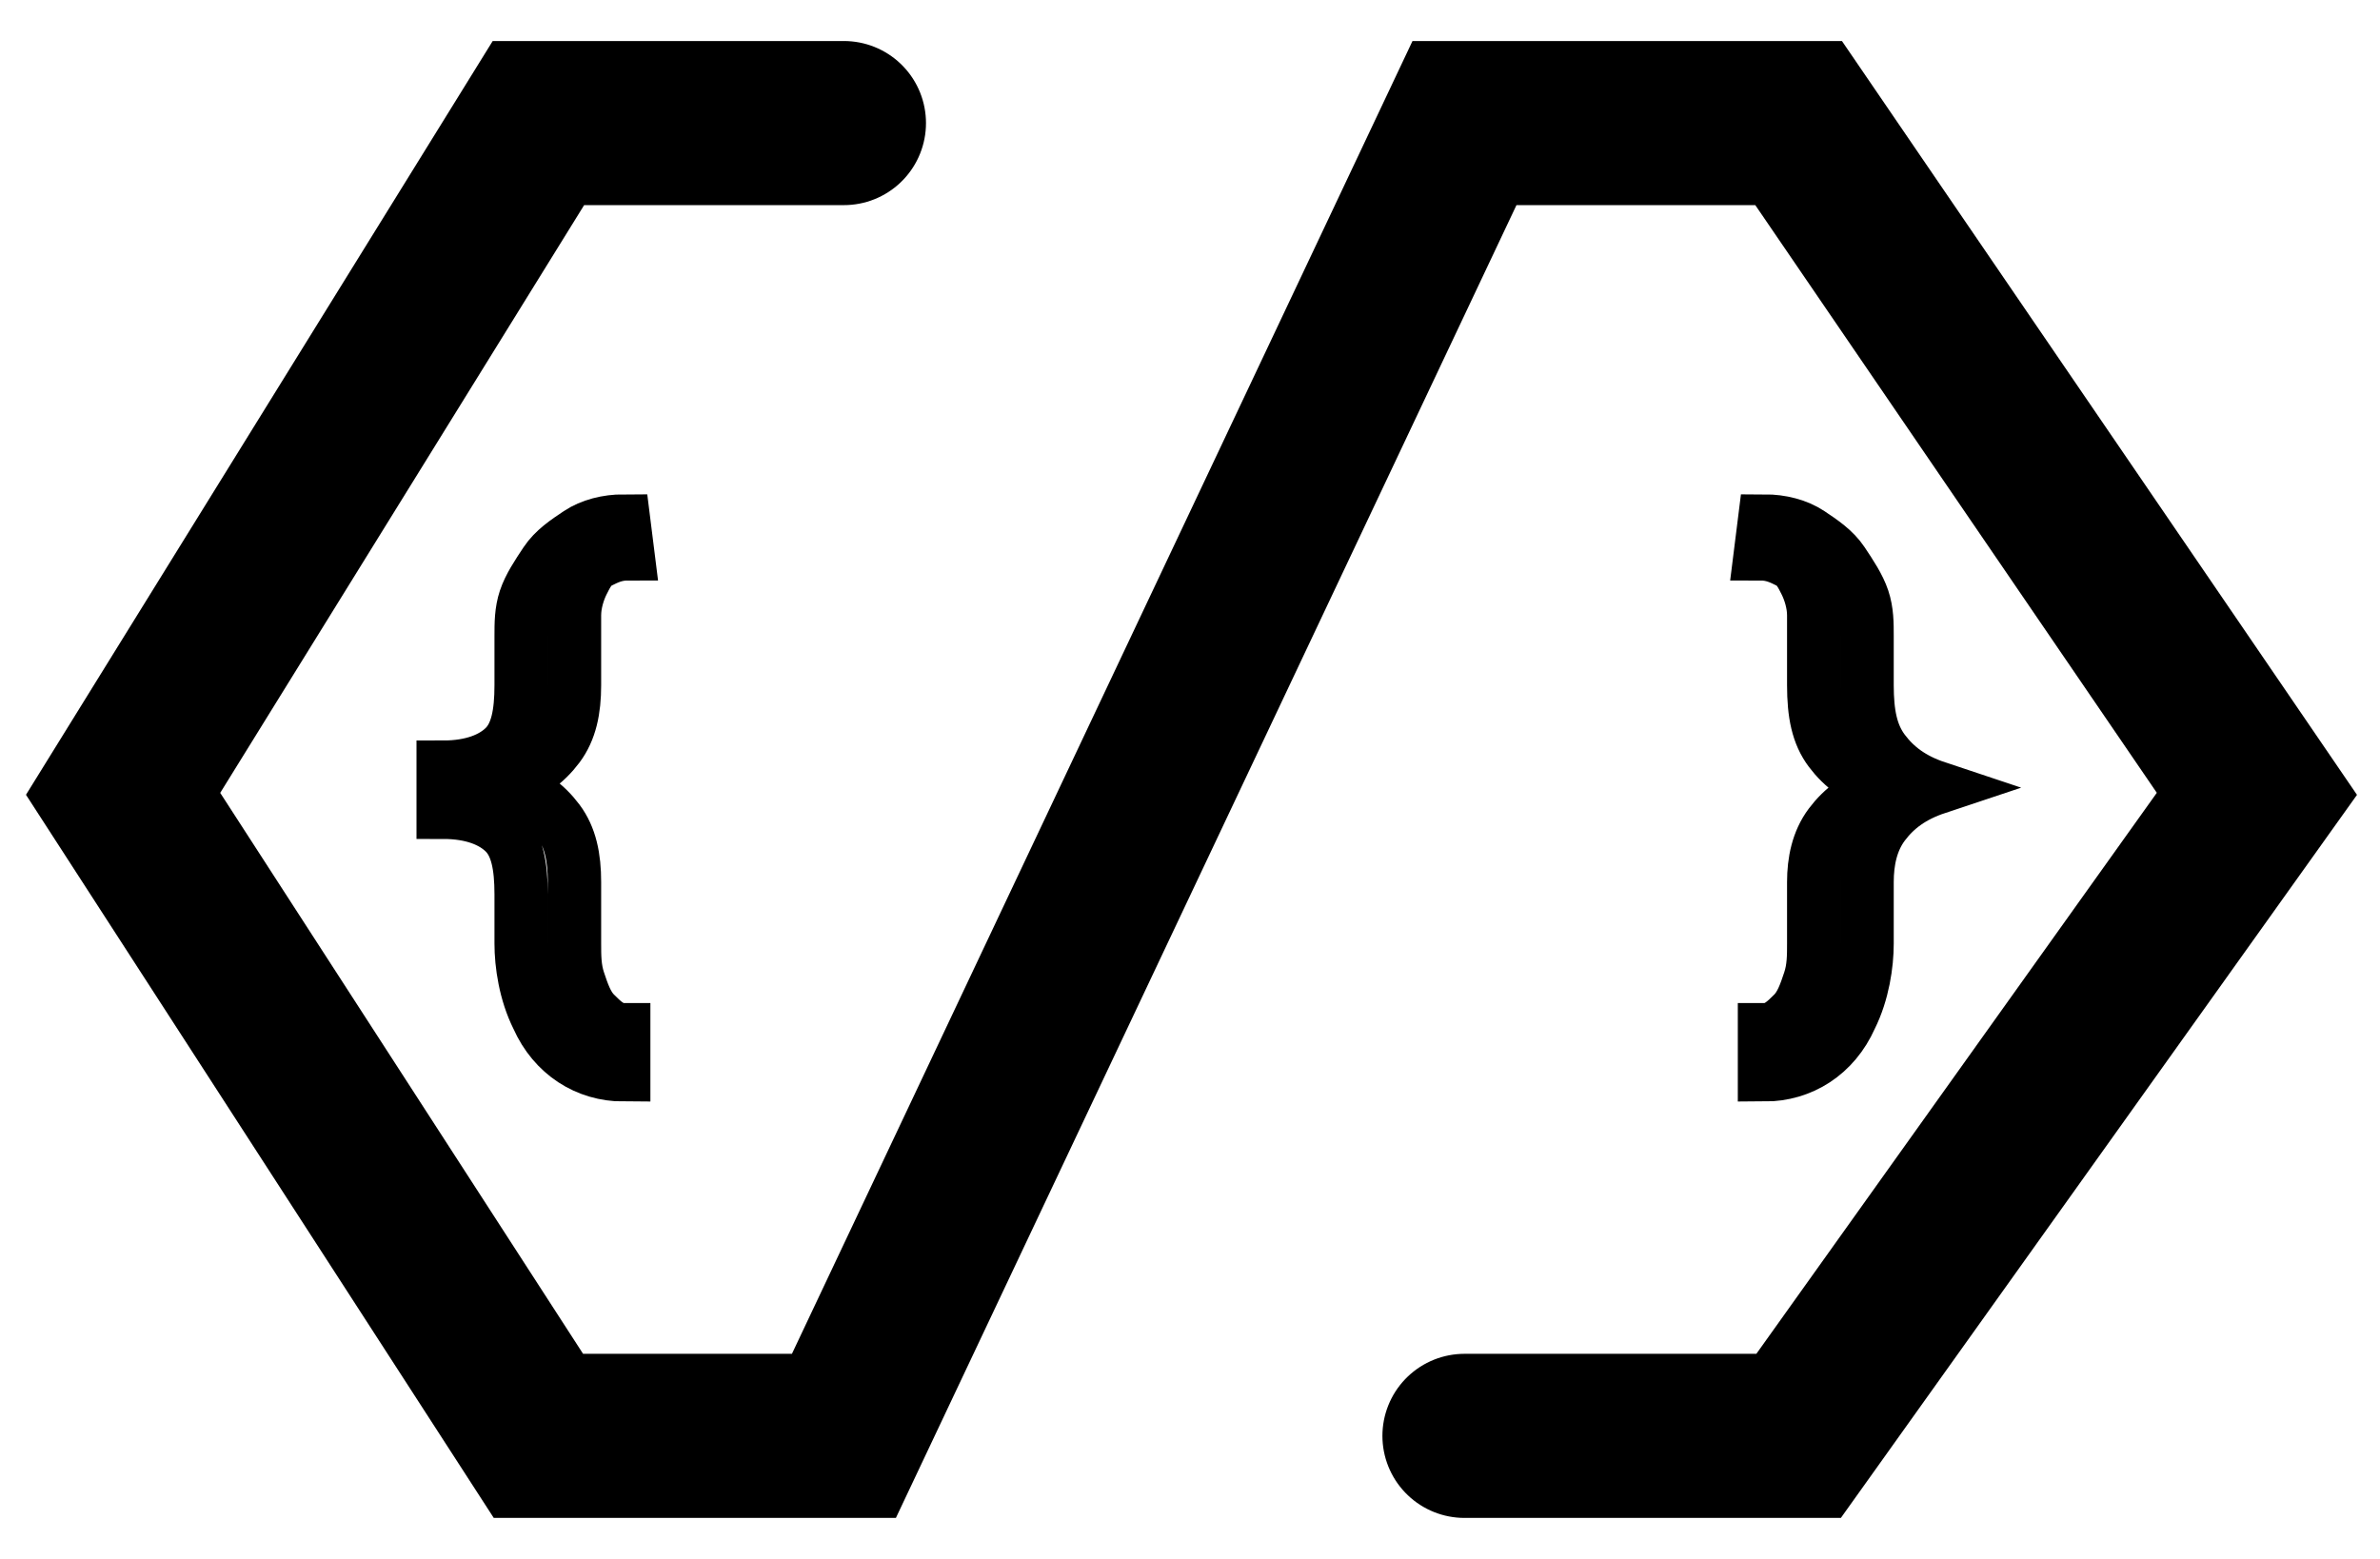
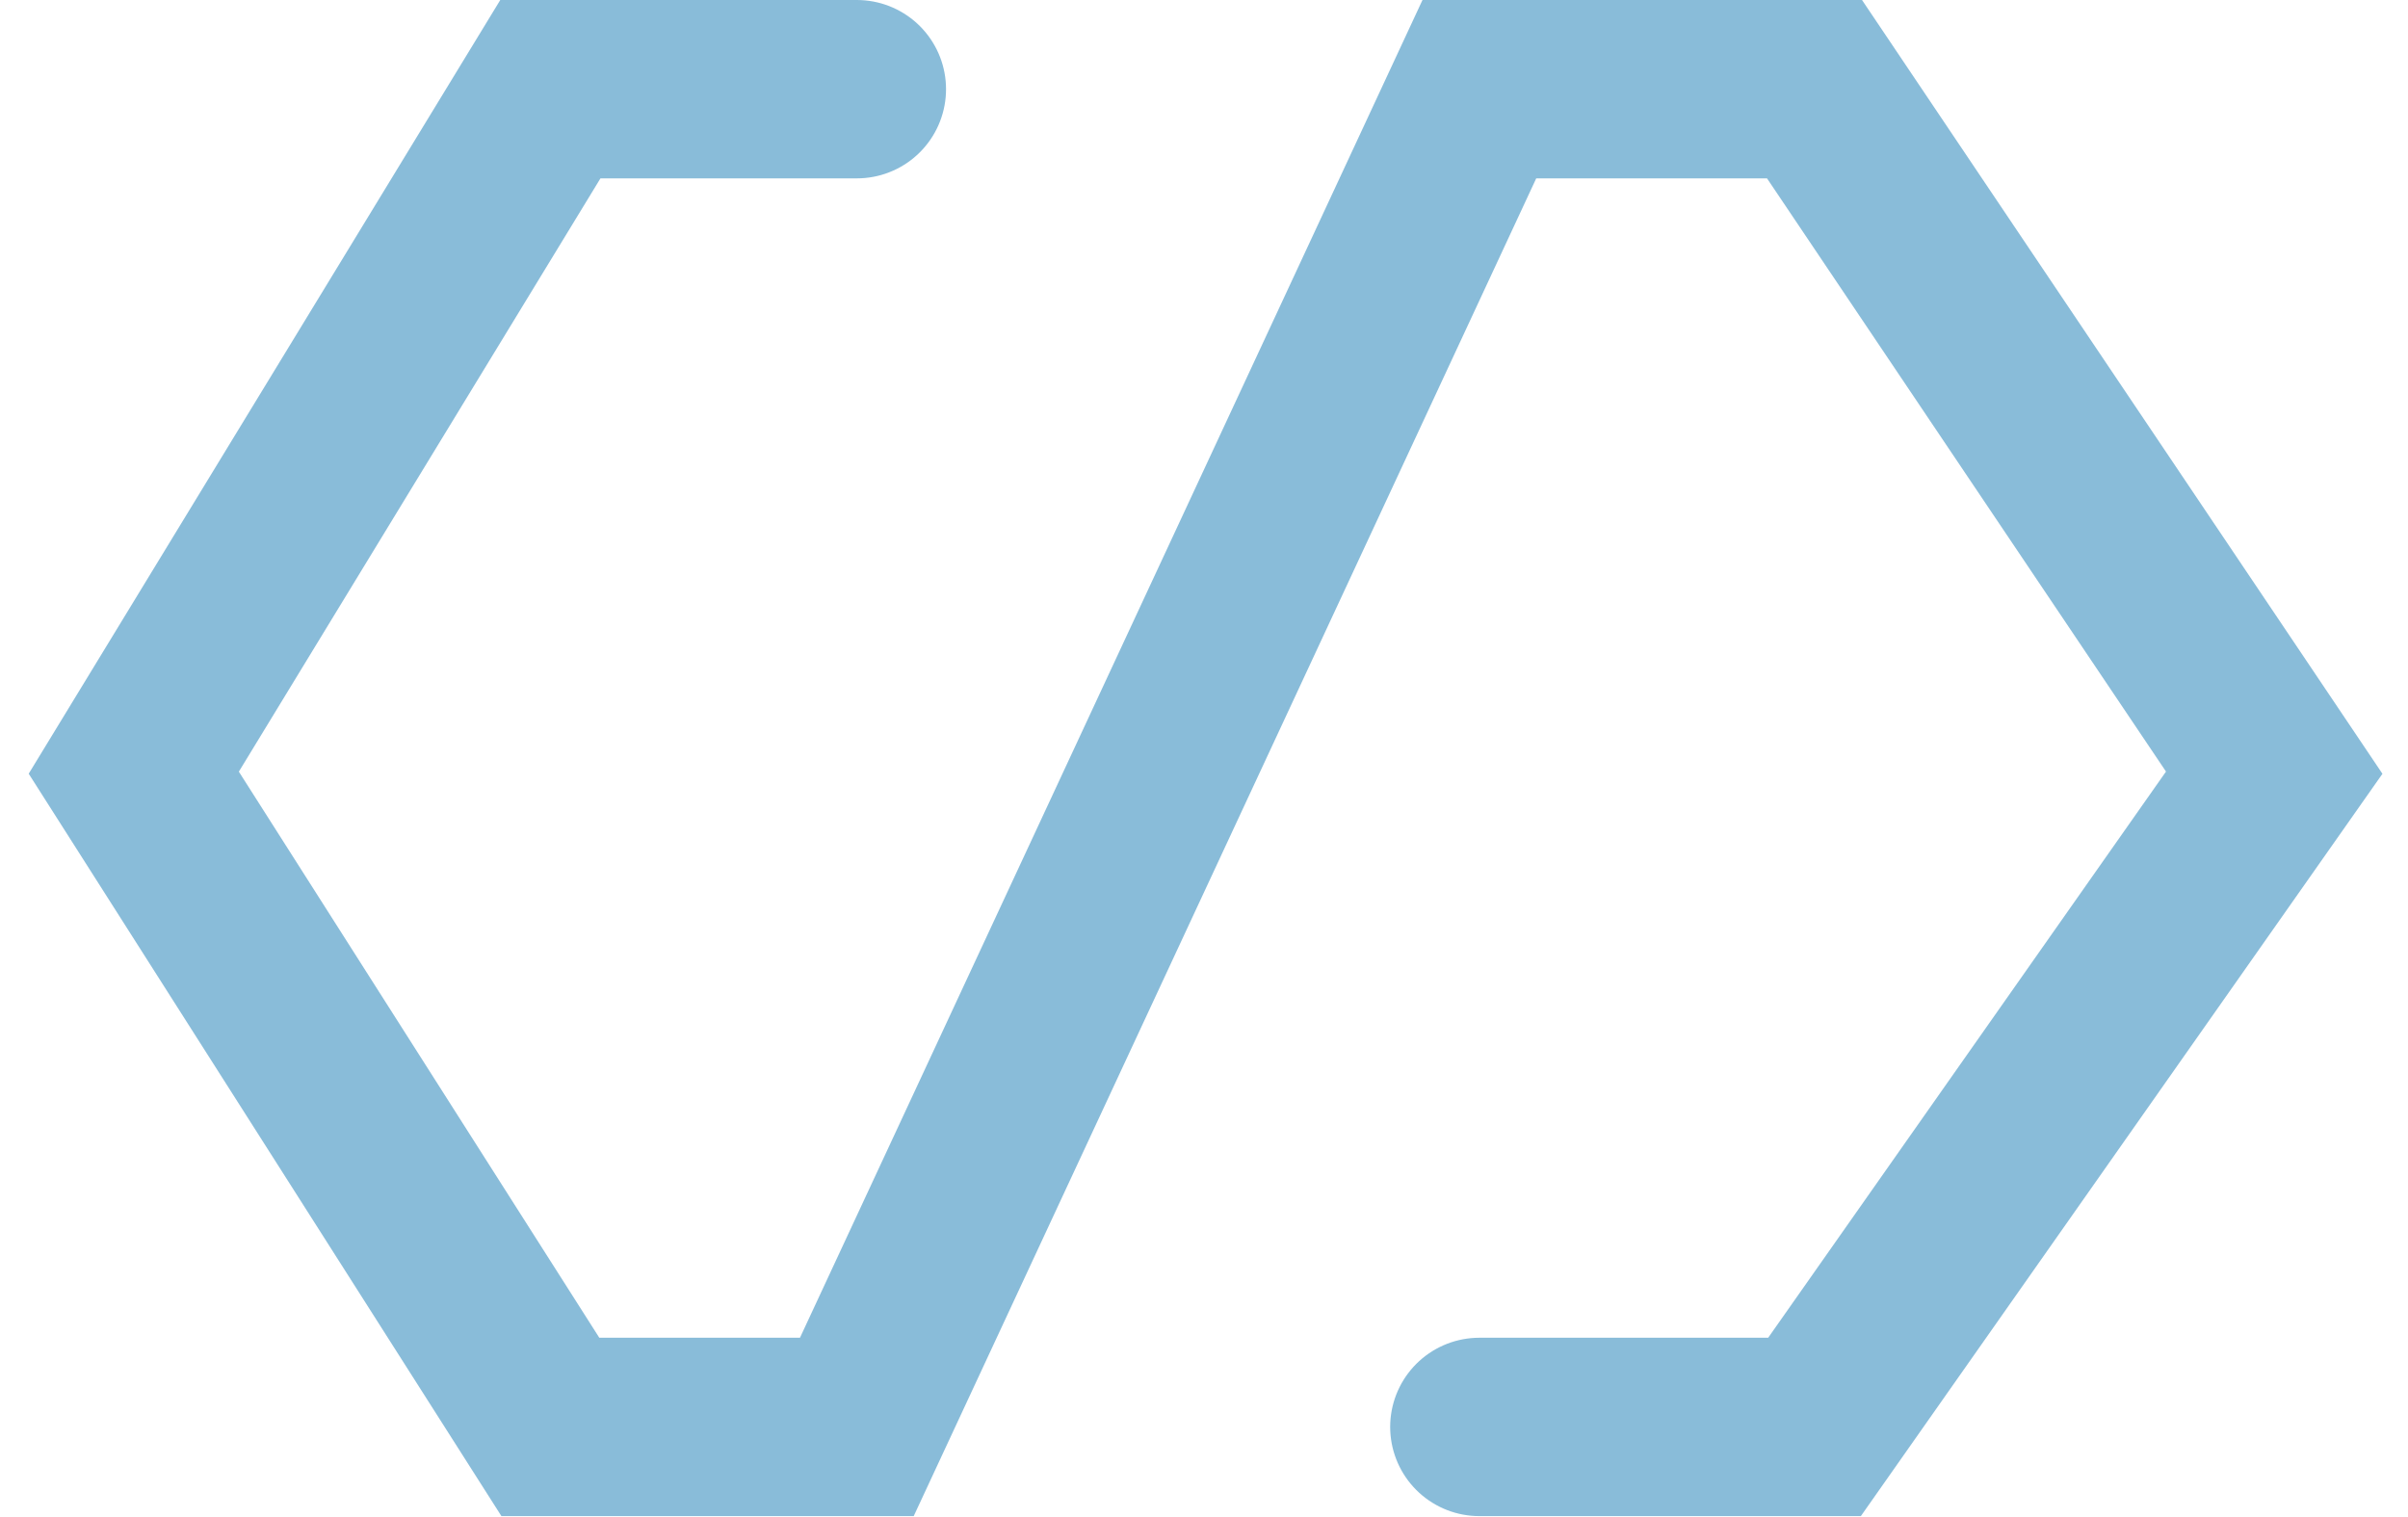
- <svg xmlns="http://www.w3.org/2000/svg" width="58" height="38" viewBox="0 0 58 38" fill="none">
-   <path d="M15.2 26.2C14.3 26.2 13.5 25.7 13.1 24.8C12.8 24.2 12.7 23.5 12.7 23V21.8C12.7 21.1 12.6 20.6 12.3 20.3C12 20 11.5 19.8 10.8 19.8V18.7C11.5 18.7 12 18.5 12.3 18.2C12.6 17.9 12.7 17.4 12.7 16.7V15.5C12.7 15.2 12.7 14.9 12.8 14.6C12.9 14.3 13.1 14 13.3 13.7C13.5 13.4 13.8 13.2 14.1 13C14.4 12.8 14.8 12.7 15.2 12.7L15.3 13.5C15 13.5 14.8 13.6 14.6 13.7C14.4 13.8 14.3 14 14.2 14.2C14.1 14.4 14 14.7 14 15V16.7C14 17.3 13.9 17.8 13.6 18.2C13.3 18.6 12.9 18.9 12.3 19.1C12.9 19.3 13.3 19.6 13.6 20C13.9 20.4 14 20.9 14 21.5V23C14 23.3 14 23.6 14.1 23.9C14.2 24.2 14.3 24.5 14.5 24.7C14.7 24.9 14.9 25.1 15.2 25.1L15.2 26.2Z" fill="none" stroke="currentColor" stroke-width="1.3" />
-   <path d="M43 25.1C43.3 25.1 43.5 24.9 43.7 24.7C43.9 24.5 44 24.2 44.1 23.9C44.2 23.6 44.2 23.3 44.2 23V21.5C44.2 21 44.3 20.5 44.6 20.1C44.9 19.7 45.3 19.4 45.9 19.2C45.3 19 44.9 18.7 44.6 18.3C44.3 17.9 44.2 17.4 44.2 16.7V15C44.2 14.7 44.1 14.4 44 14.2C43.9 14 43.8 13.8 43.6 13.7C43.4 13.6 43.2 13.5 42.9 13.5L43 12.7C43.4 12.7 43.8 12.8 44.1 13C44.4 13.2 44.7 13.4 44.9 13.7C45.1 14 45.3 14.3 45.4 14.6C45.5 14.9 45.5 15.2 45.5 15.5V16.7C45.5 17.4 45.6 17.9 45.9 18.3C46.2 18.7 46.6 19 47.2 19.2C46.6 19.4 46.2 19.7 45.9 20.1C45.6 20.5 45.5 21 45.5 21.5V23C45.5 23.5 45.4 24.2 45.1 24.8C44.7 25.7 43.9 26.2 43 26.2L43 25.1Z" fill="none" stroke="currentColor" stroke-width="1.3" />
-   <path d="M35.689 35H43.832L55 19.35L43.832 3H35.689L20.566 35H13.121L3 19.35L13.121 3H20.566" stroke="currentColor" stroke-width="4" stroke-linecap="round" />
+ <svg xmlns="http://www.w3.org/2000/svg" width="54" height="34" viewBox="0 0 54 34" fill="none">
+   <path d="M33.175 32H40.691L51 17.328L40.691 2H33.175L19.215 32H12.342L3 17.328L12.342 2H19.215" stroke="#89BCD9" stroke-width="4" stroke-linecap="round" />
</svg>
